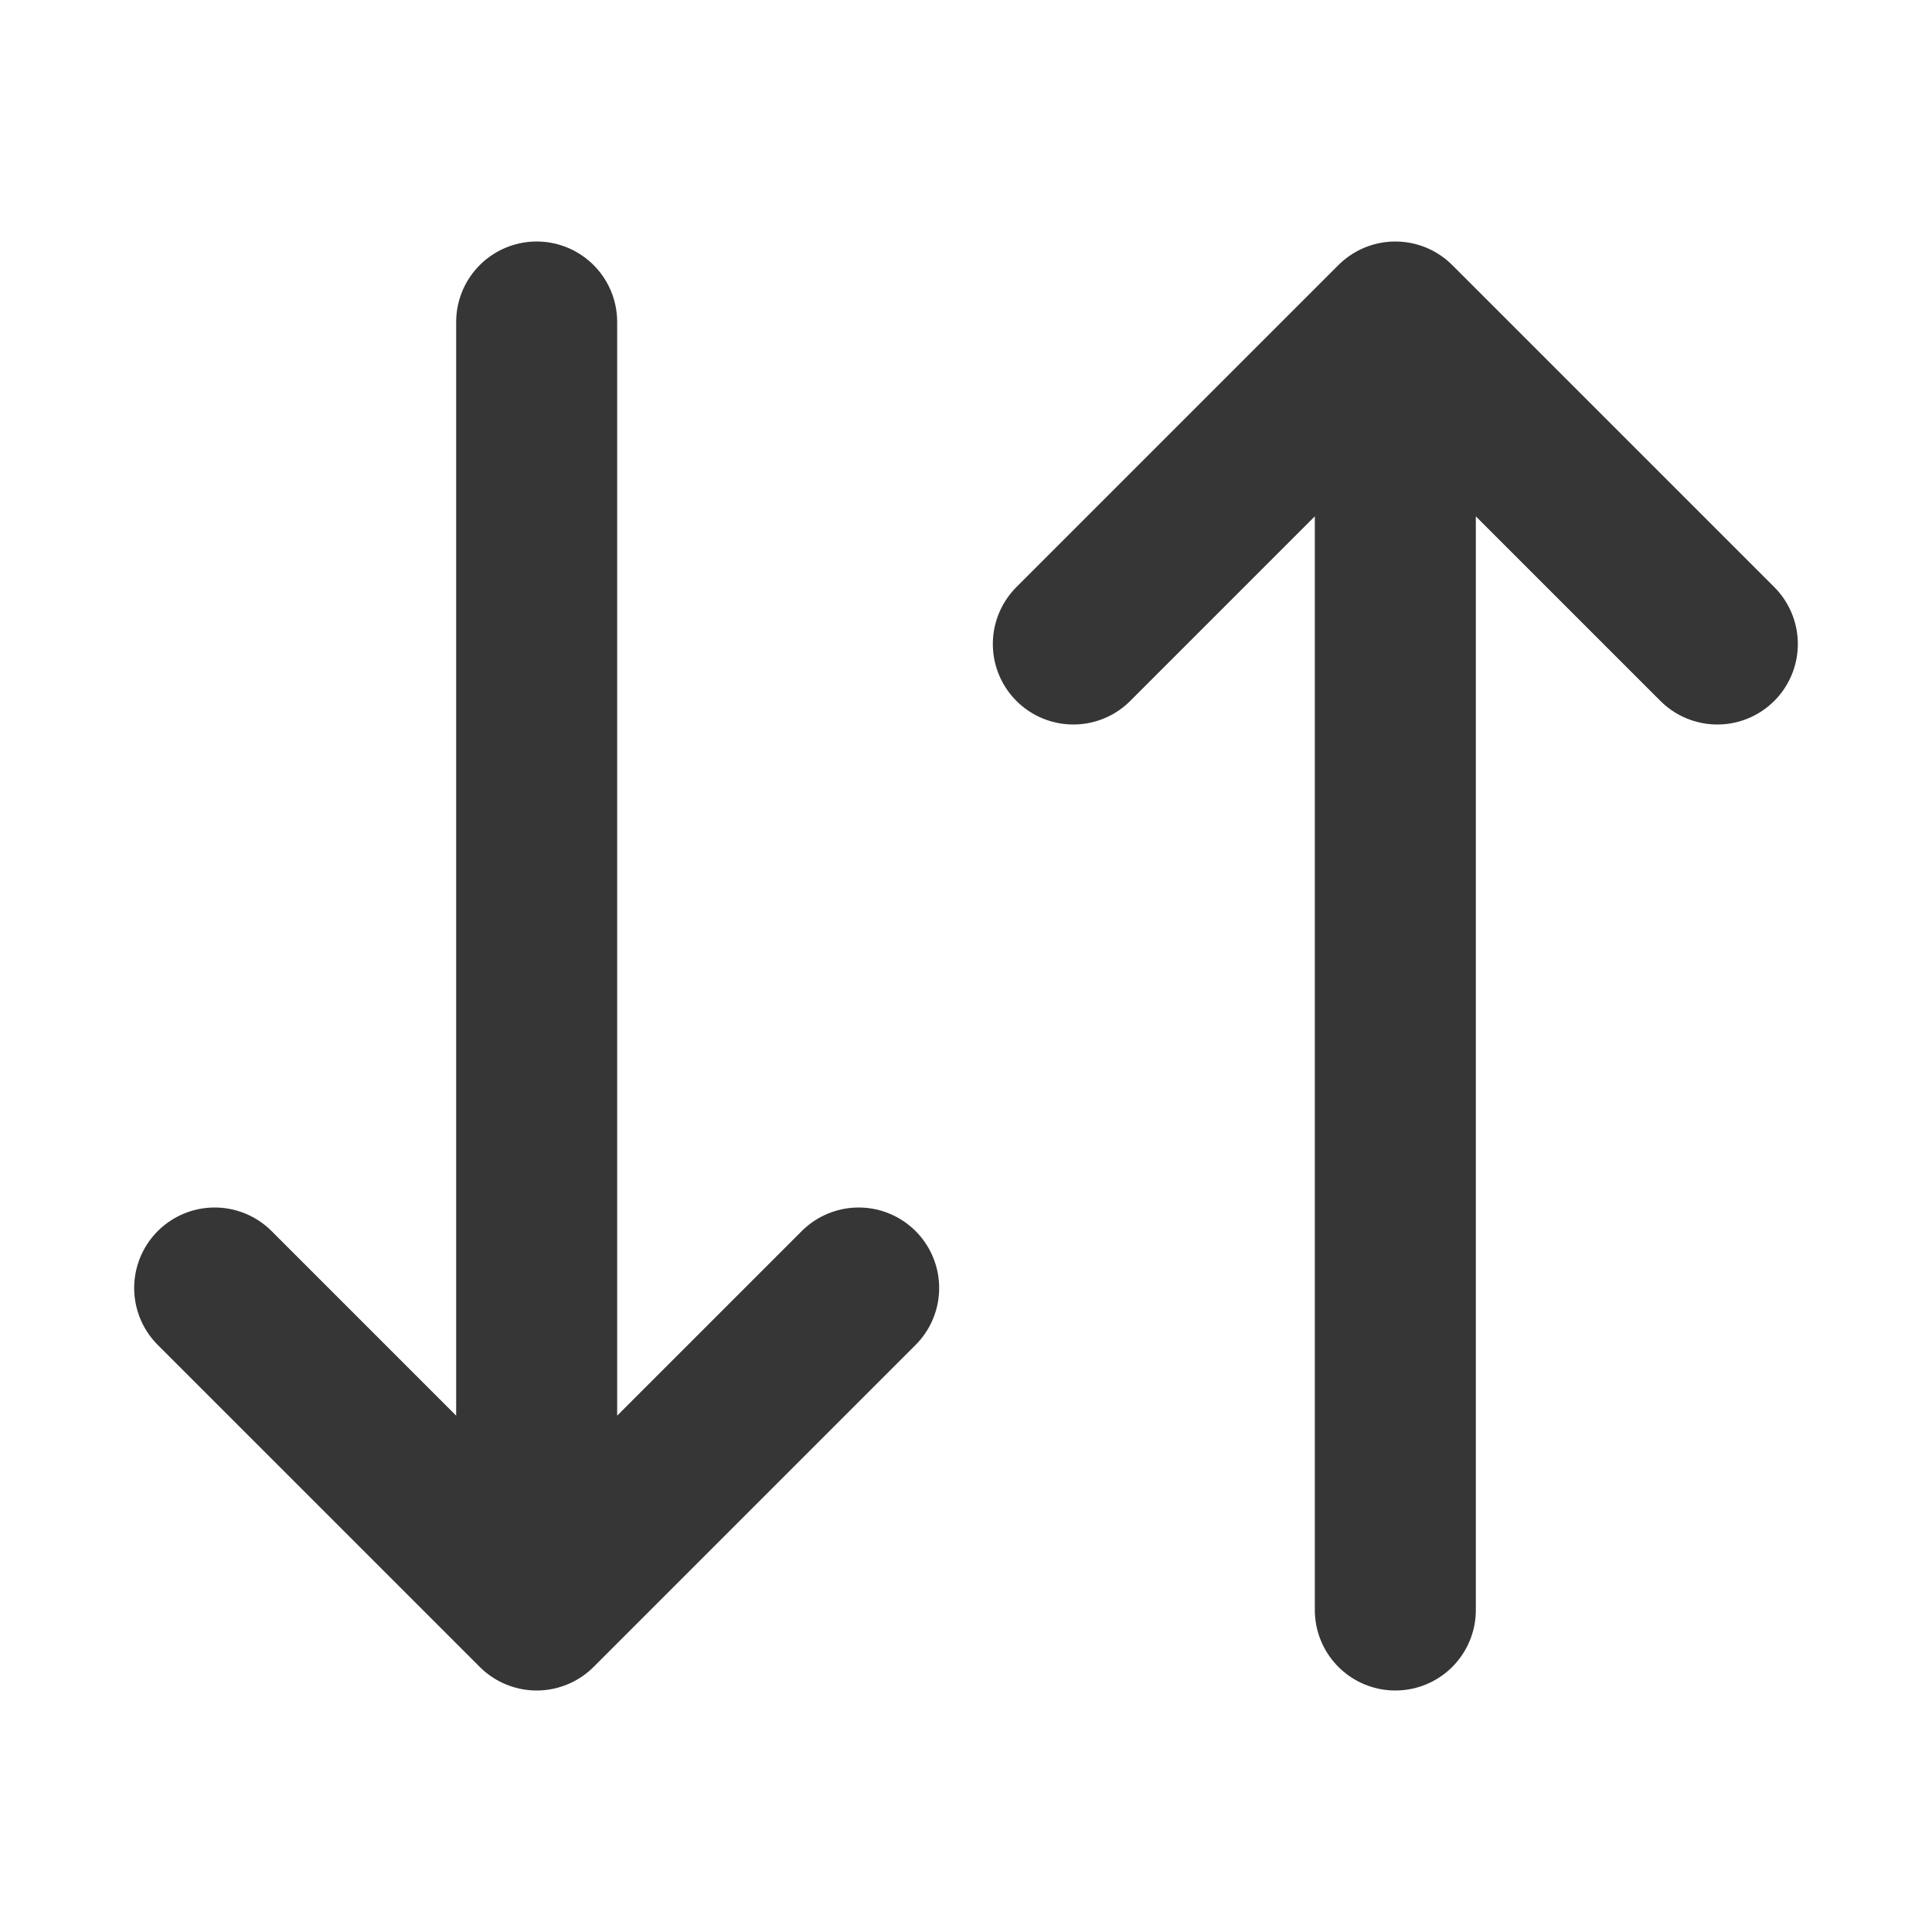
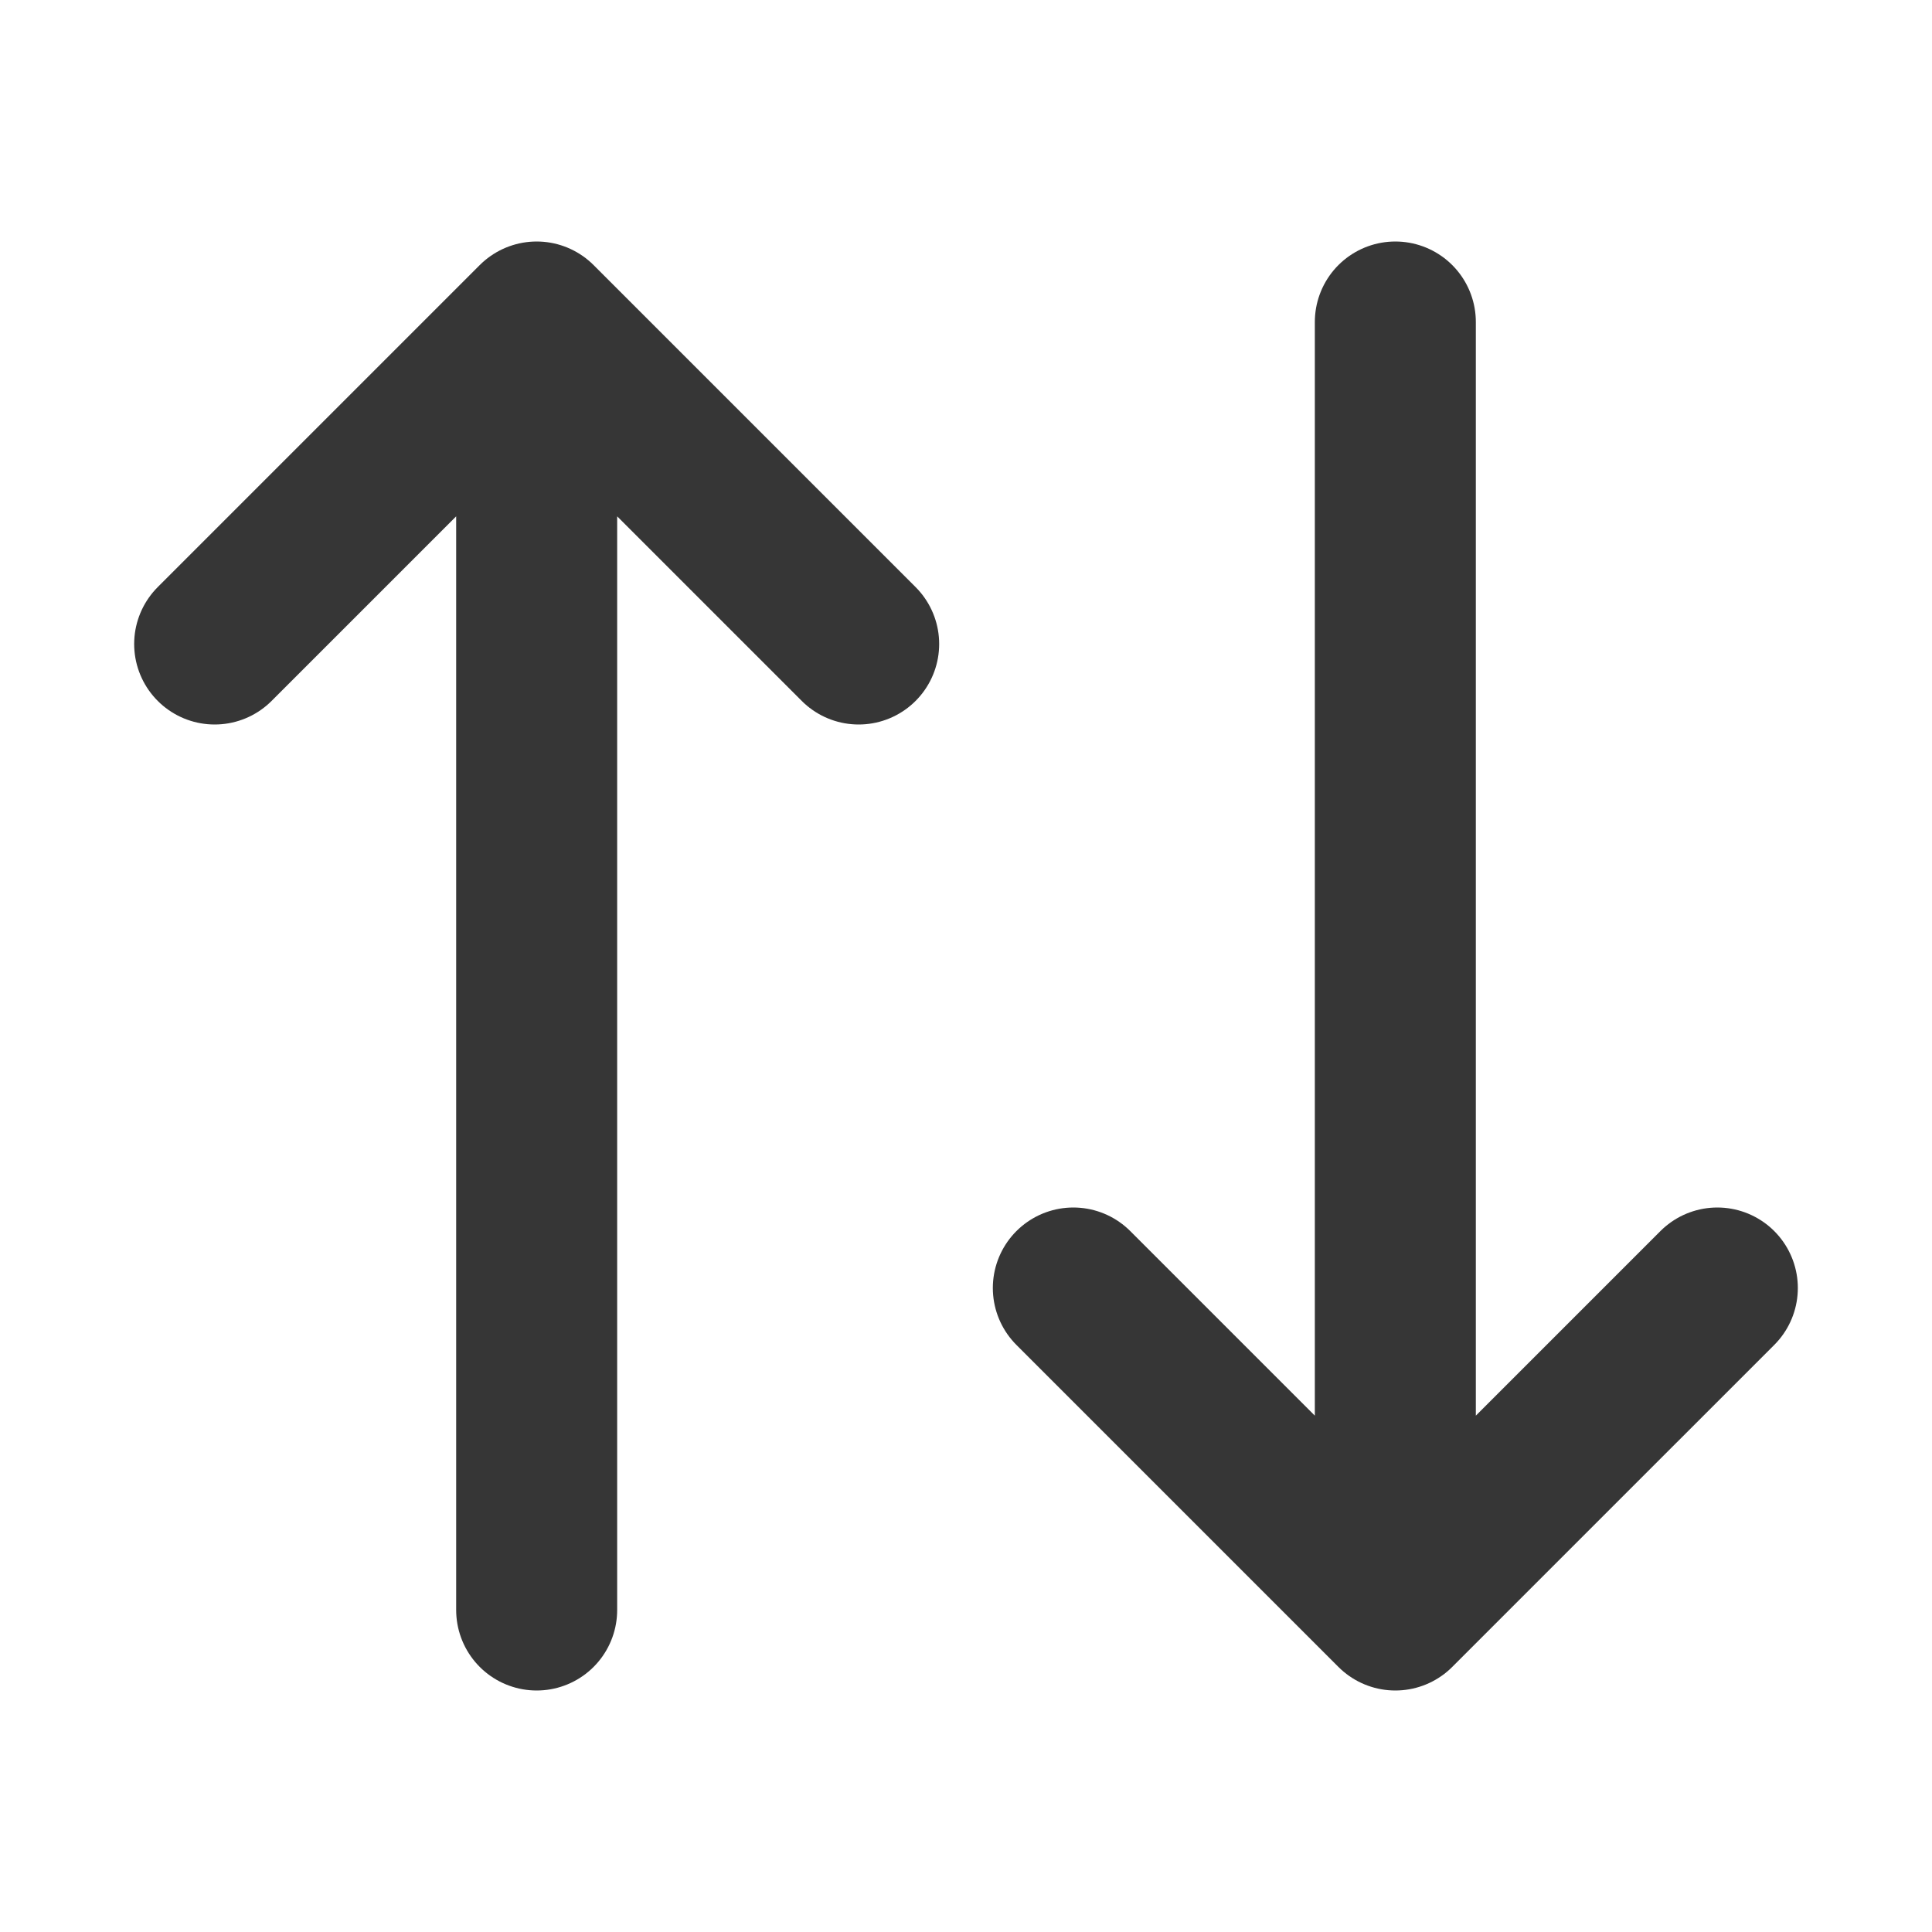
<svg xmlns="http://www.w3.org/2000/svg" width="18" height="18" viewBox="0 0 18 18" fill="none" stroke="#363636" stroke-width="1.5" stroke-linecap="round" stroke-linejoin="round">
-   <path d="M5 3v12m-3-3 3 3 3-3" />
-   <path d="M13 15V3m-3 3 3-3 3 3" />
+   <path d="M5 15V3m-3 3 3-3 3 3" />
+   <path d="M13 3v12m-3-3 3 3 3-3" />
</svg>
